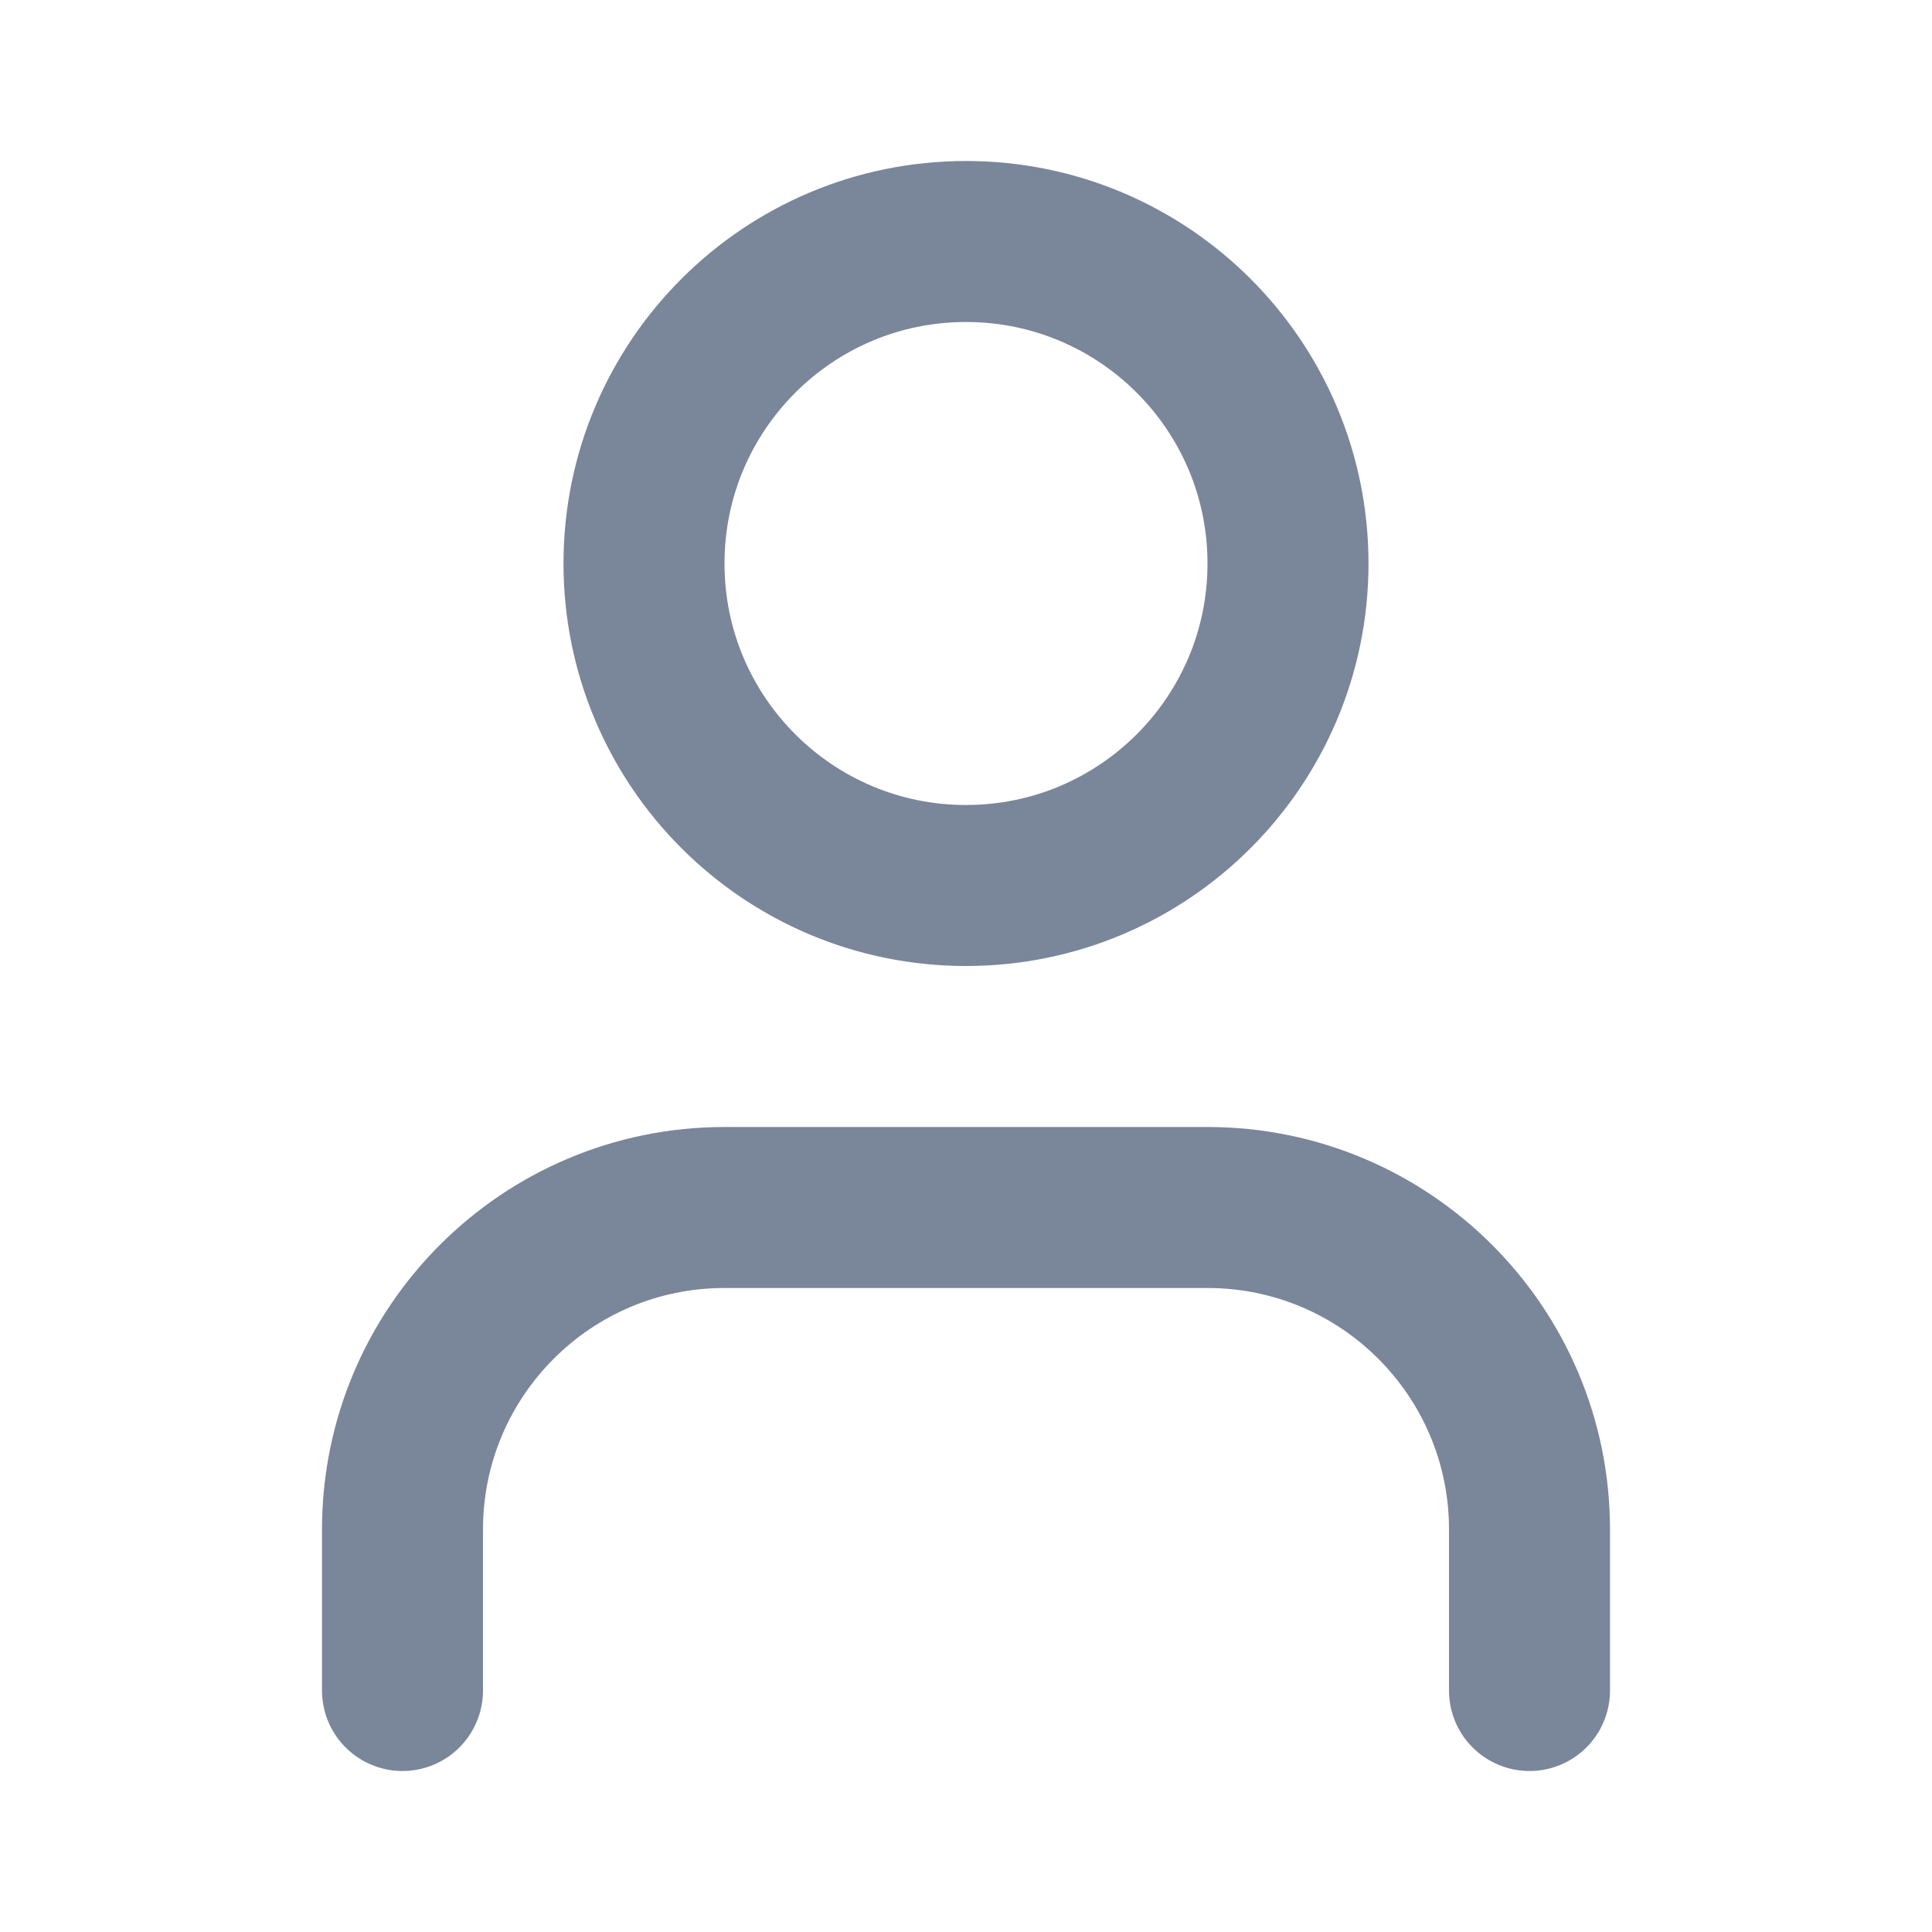
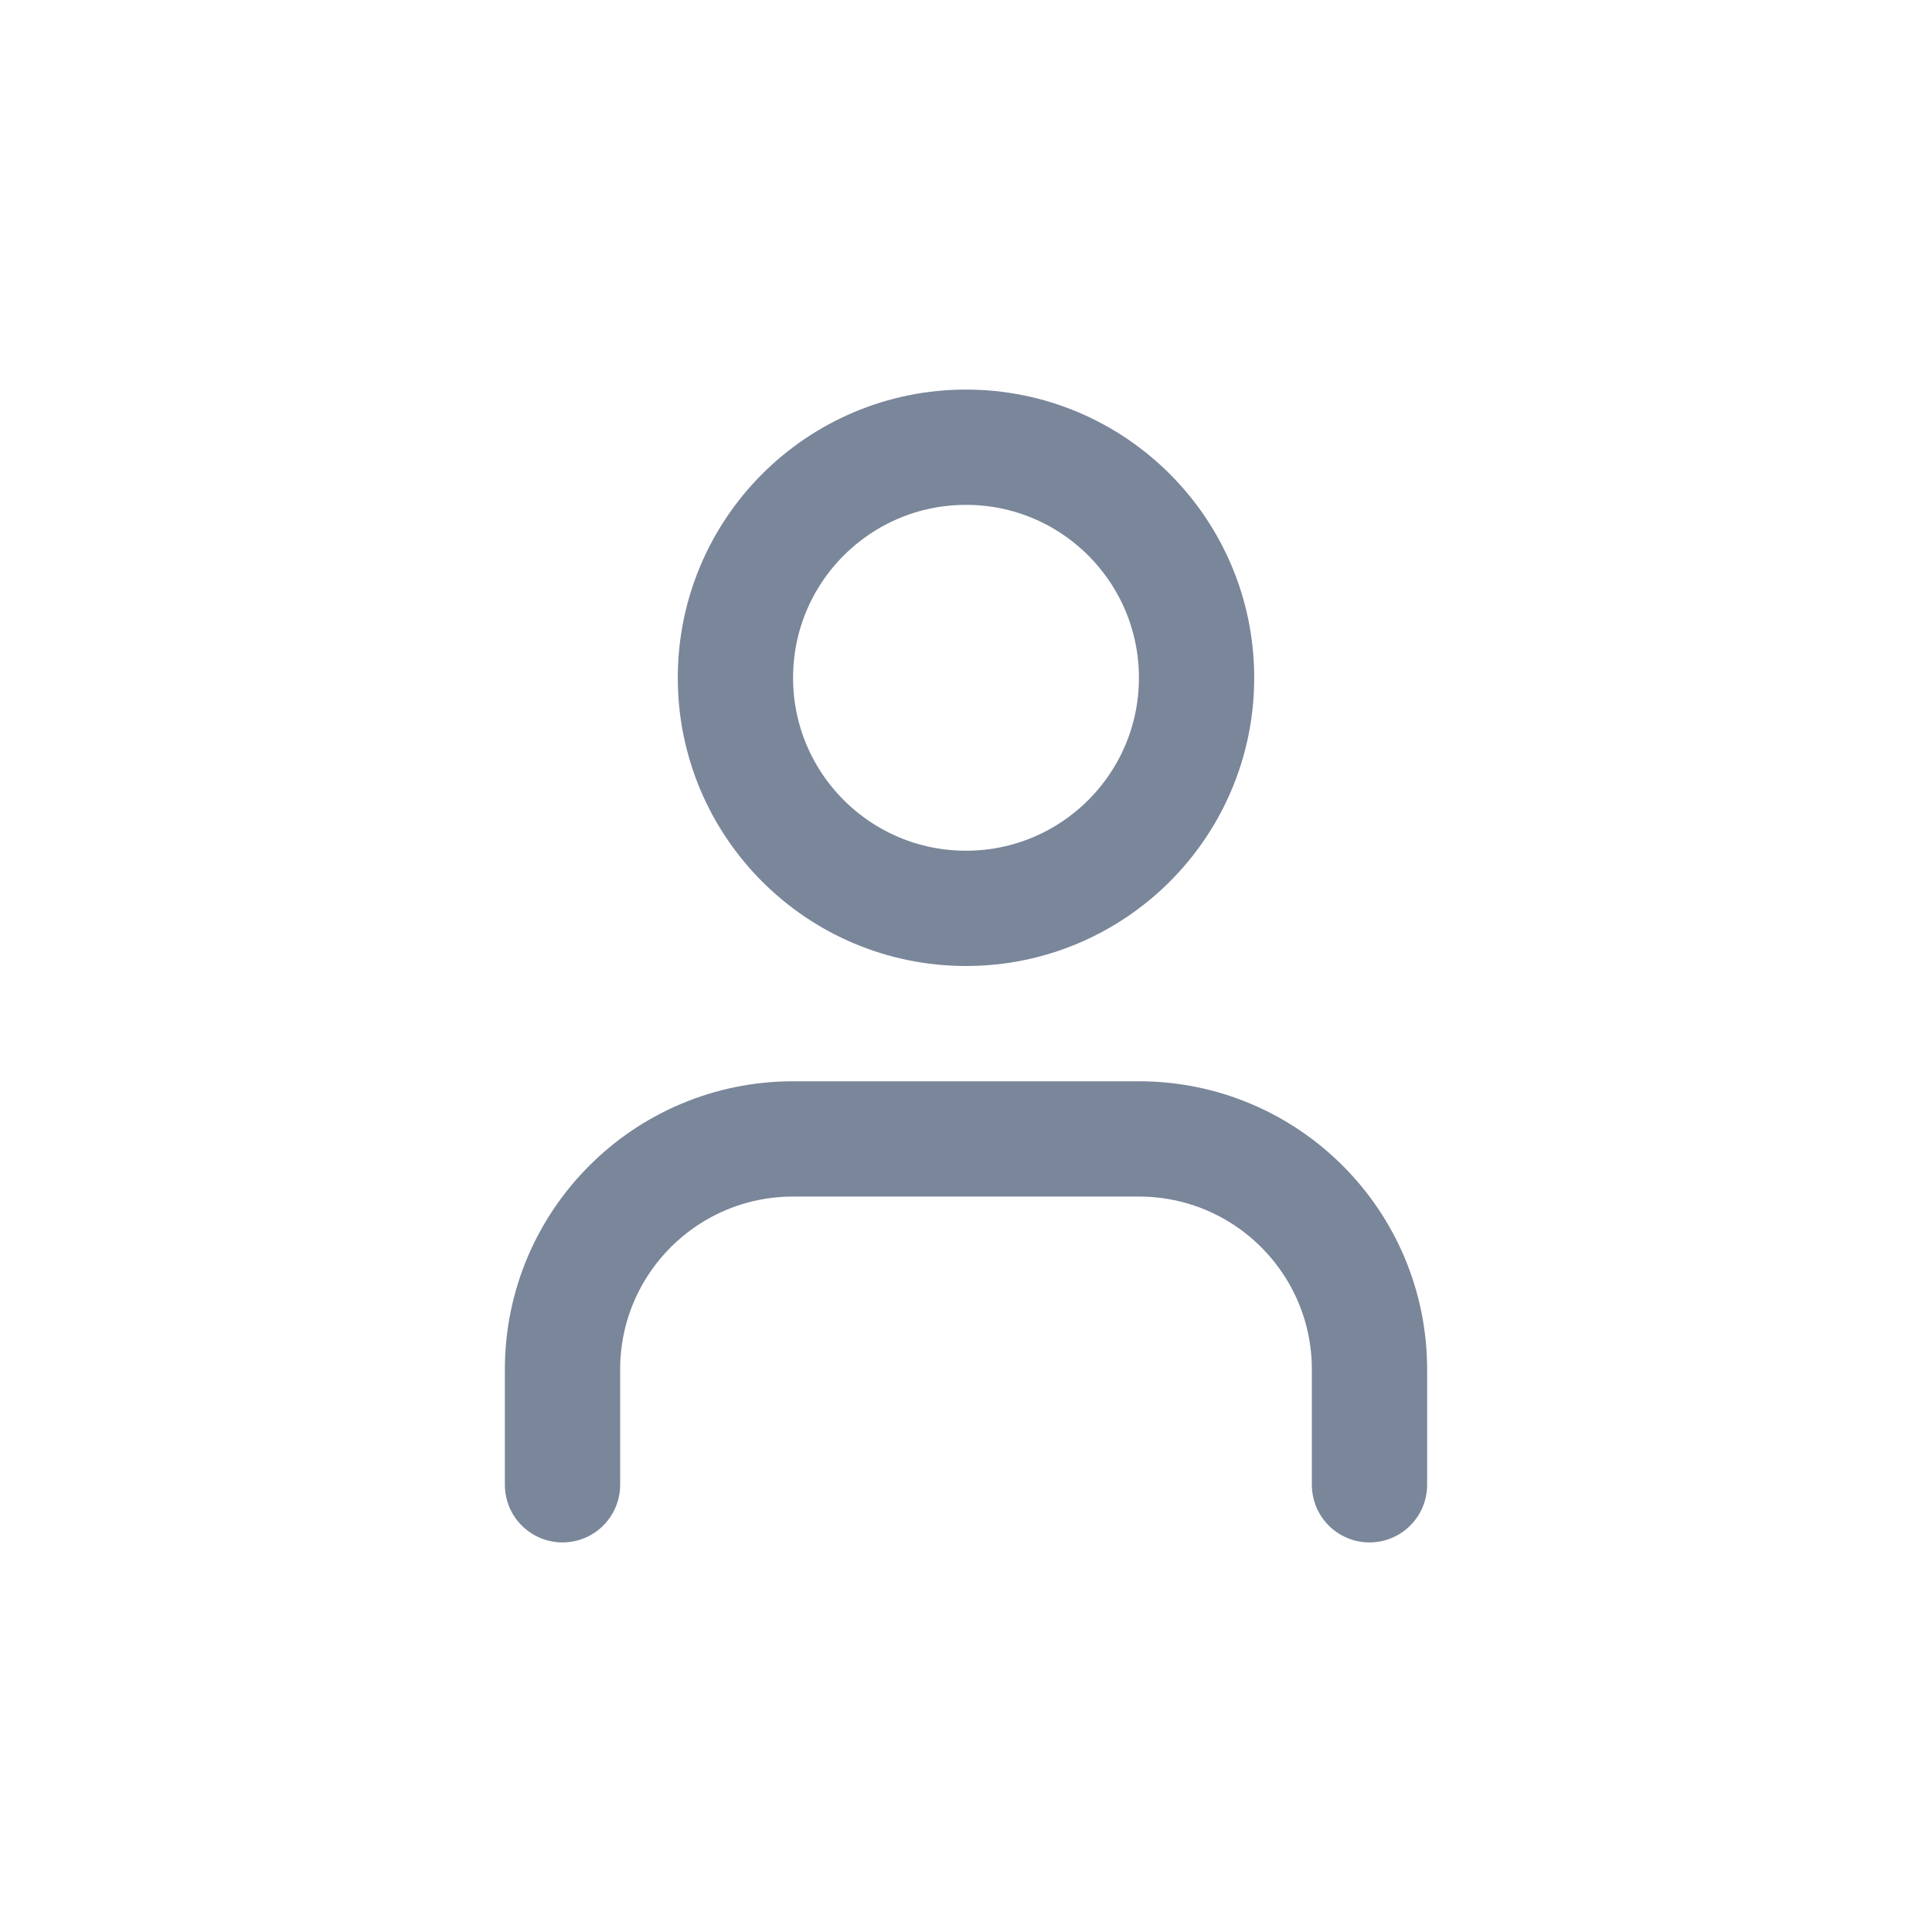
- <svg xmlns="http://www.w3.org/2000/svg" width="81" height="81" viewBox="0 0 24 24" fill="none" stroke="#7A869A" stroke-width="2" stroke-linecap="round" stroke-linejoin="round">
-   <path d="M19 21v-2a4 4 0 0 0-4-4H9a4 4 0 0 0-4 4v2" />
-   <circle cx="12" cy="7" r="4" />
+ <svg xmlns="http://www.w3.org/2000/svg" width="81" height="81" viewBox="0 0 81 81" fill="none" stroke="#7A869A" stroke-width="2" stroke-linecap="round" stroke-linejoin="round">
+   <g transform="translate(11.5 11.5) scale(2.416667)">
+     <path d="M19 21v-2a4 4 0 0 0-4-4H9a4 4 0 0 0-4 4v2" />
+     <circle cx="12" cy="7" r="4" />
+   </g>
</svg>
